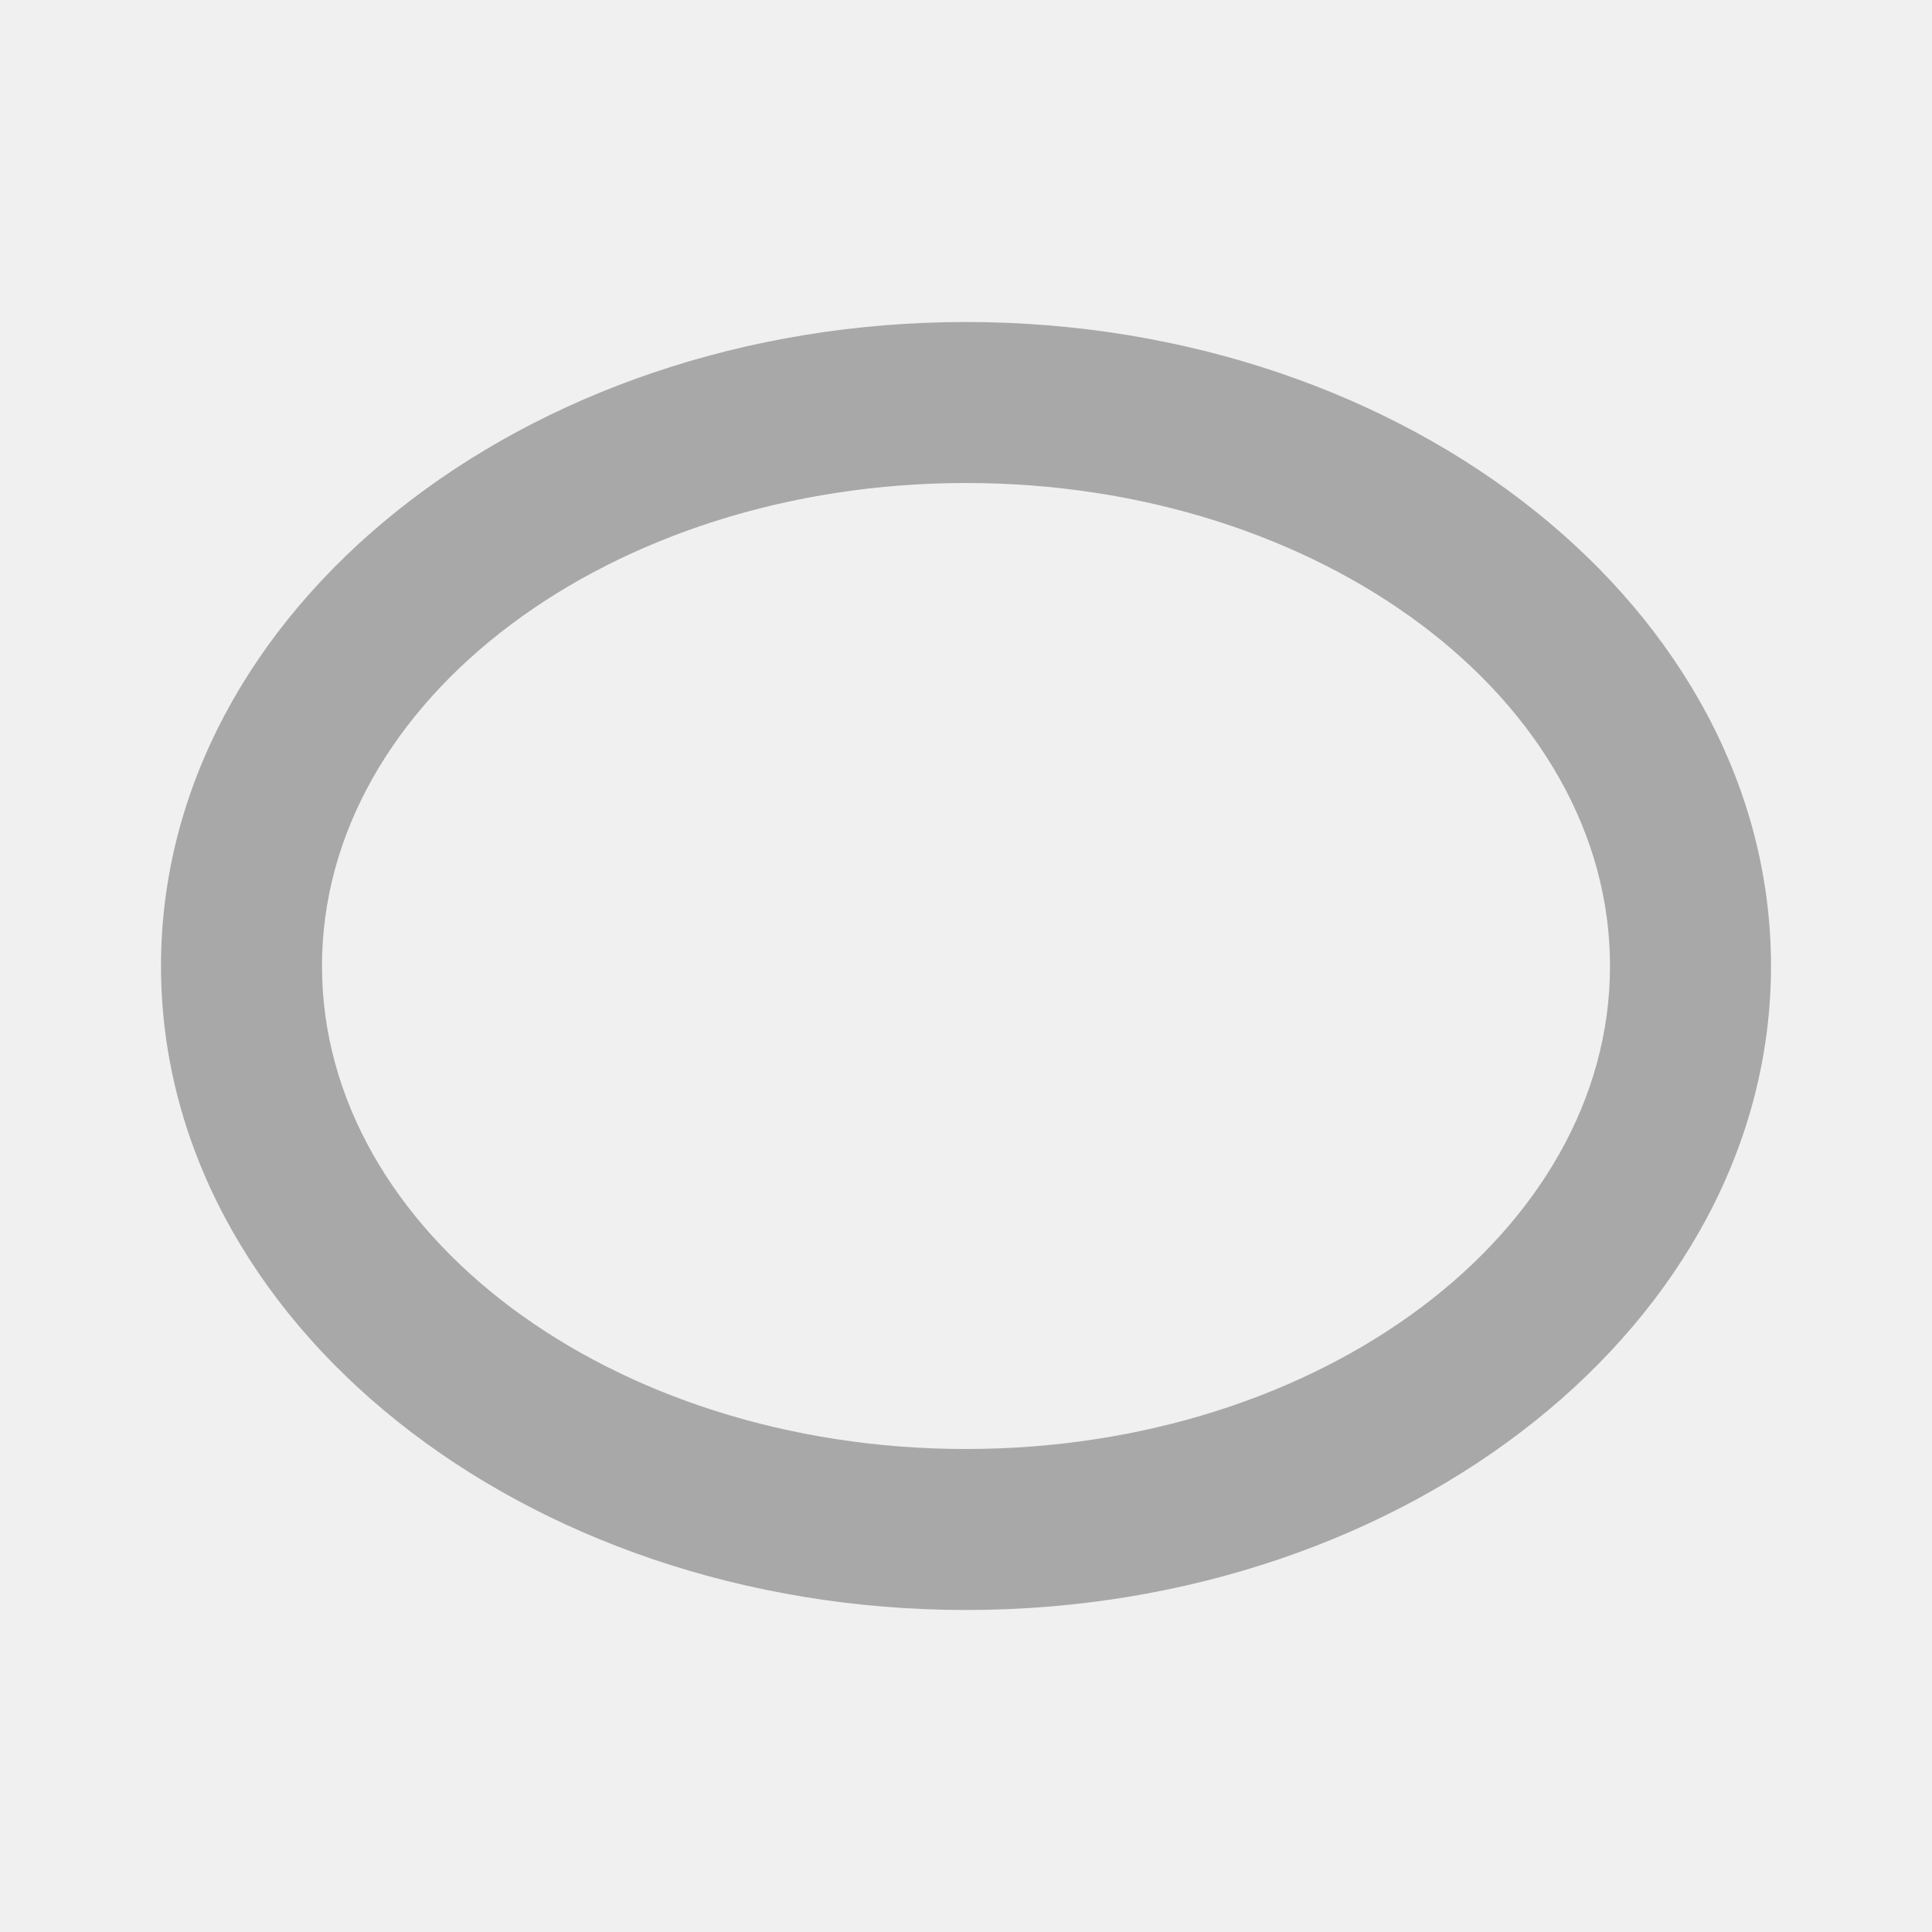
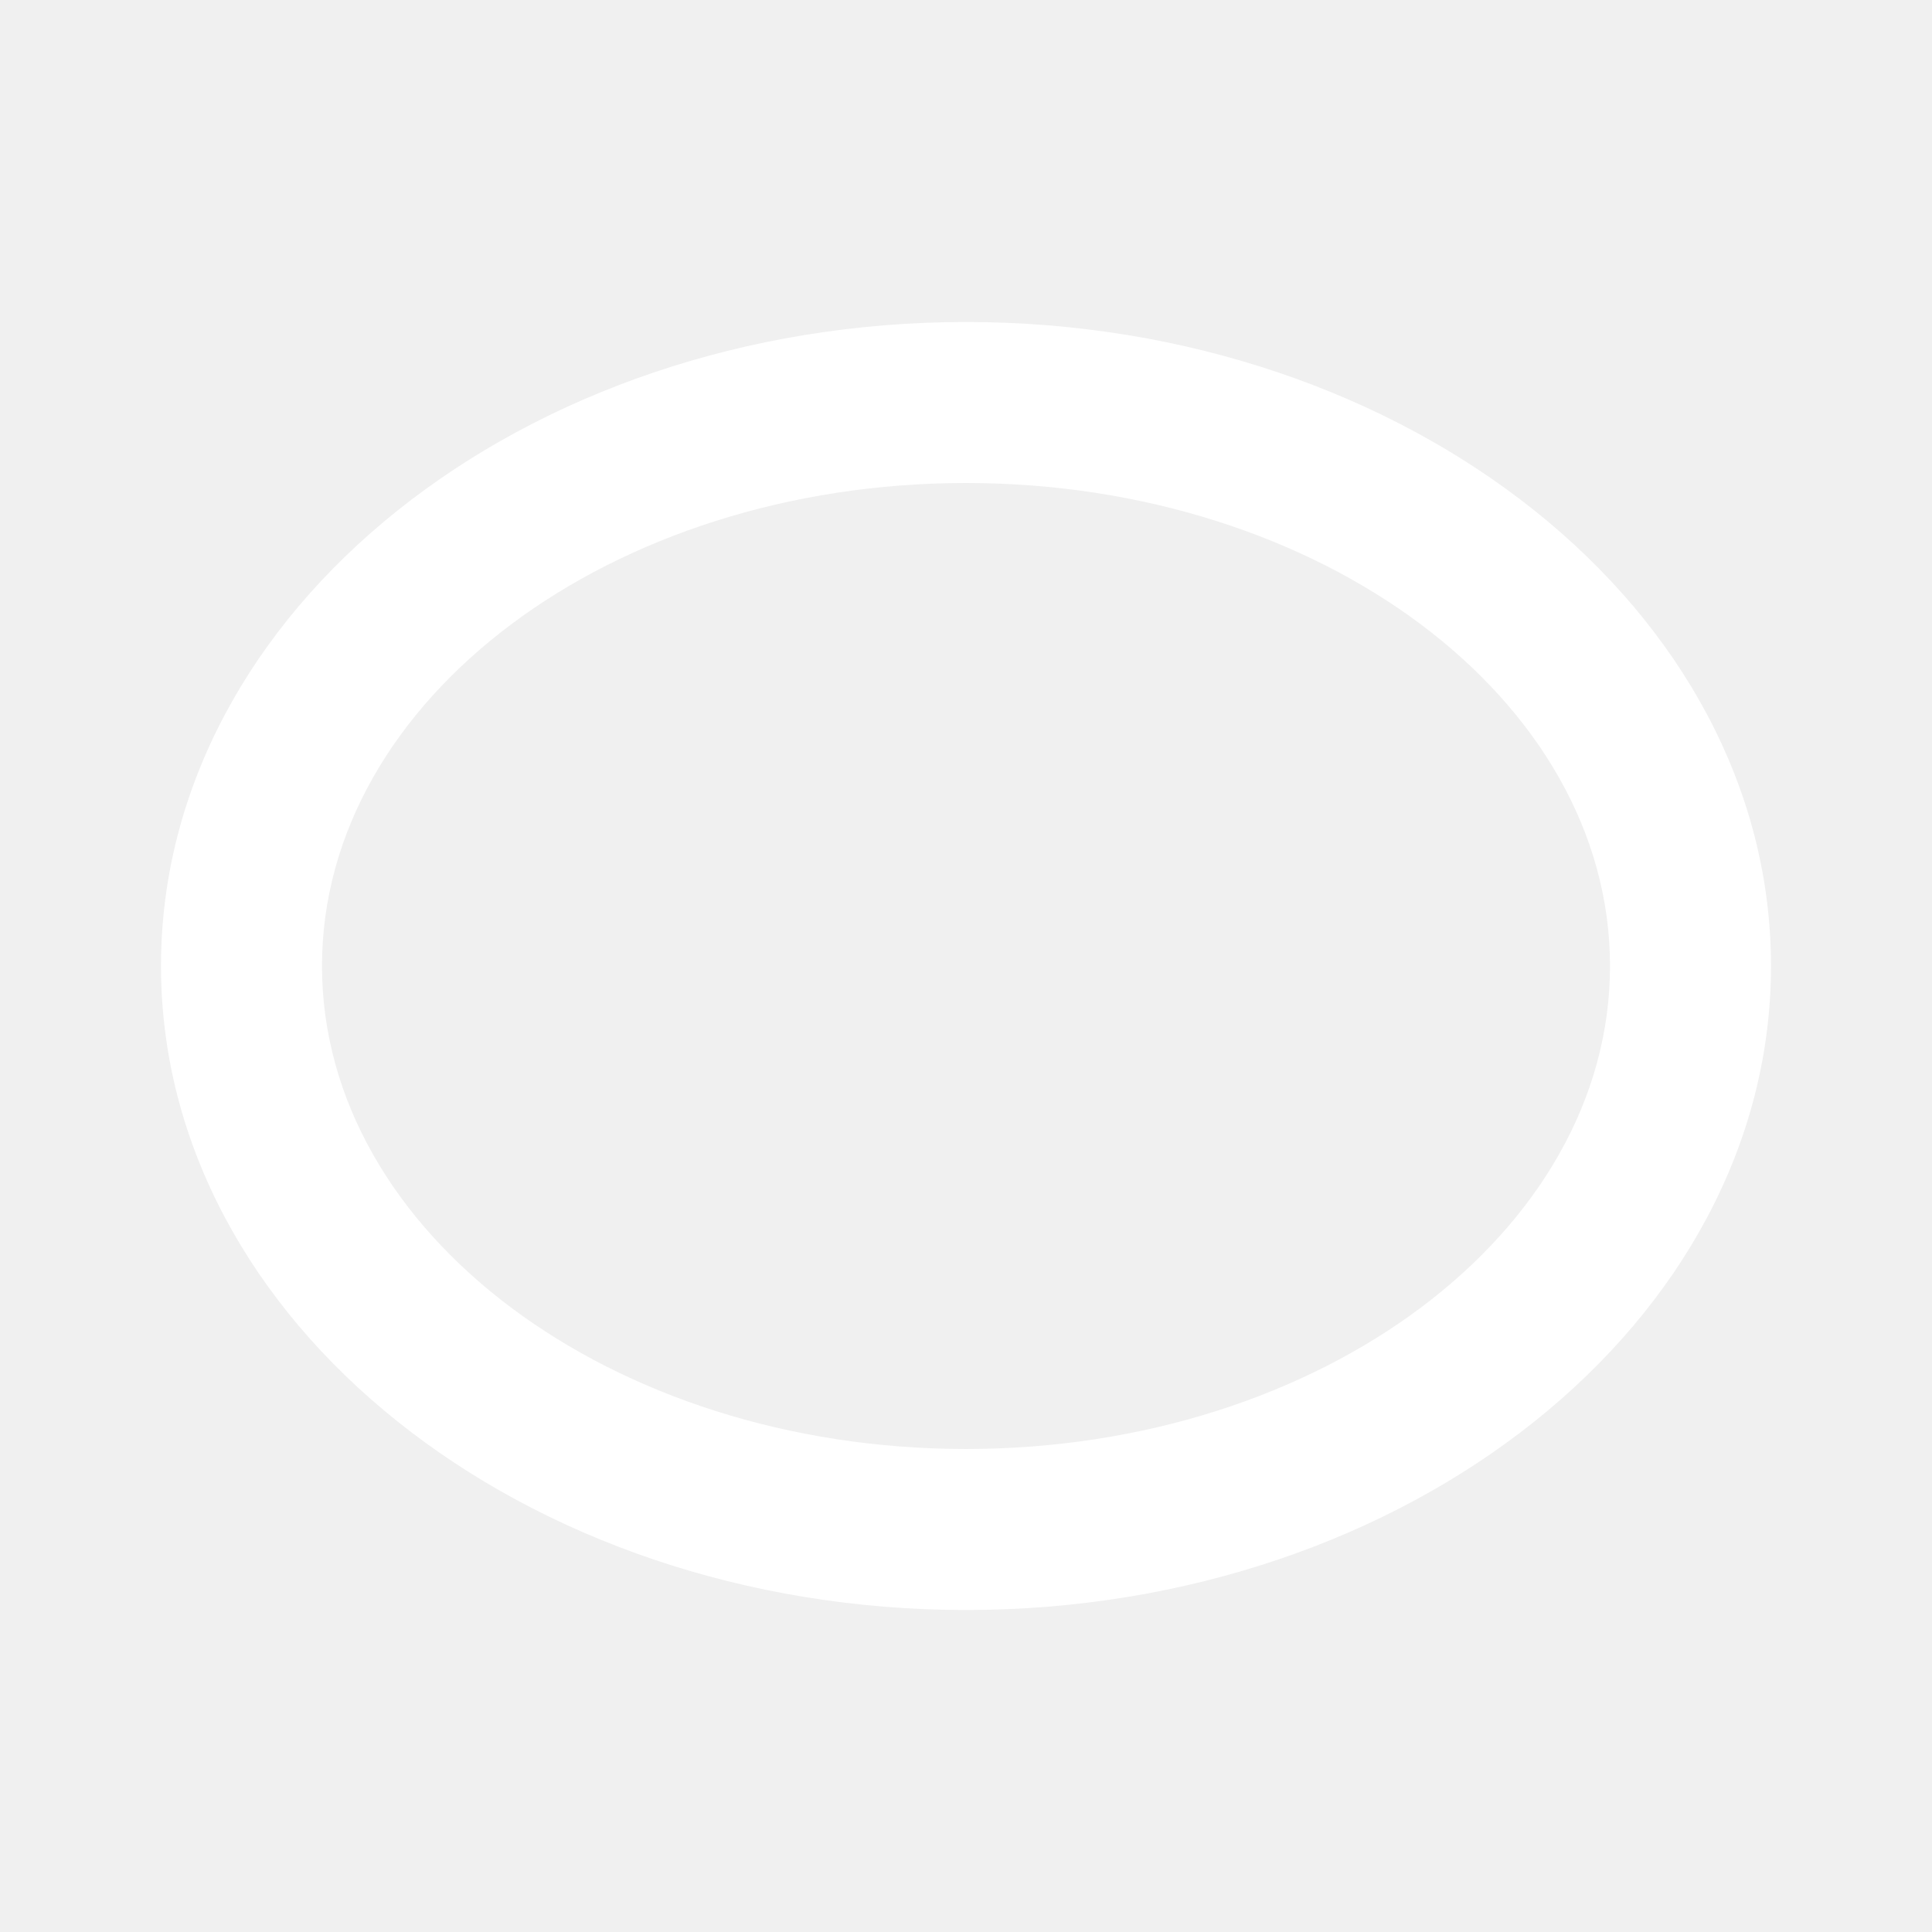
- <svg xmlns="http://www.w3.org/2000/svg" id="mdi-ellipse-outline" viewBox="0 0 24 24" fill="#a8a8a8">
+ <svg xmlns="http://www.w3.org/2000/svg" width="28" height="28" id="mdi-ellipse-outline" viewBox="0 0 24 24" fill="#ffffff">
  <path d="M12,6C16.41,6 20,8.69 20,12C20,15.31 16.41,18 12,18C7.59,18 4,15.31 4,12C4,8.69 7.59,6 12,6M12,4C6.5,4 2,7.58 2,12C2,16.42 6.5,20 12,20C17.5,20 22,16.42 22,12C22,7.58 17.5,4 12,4Z" />
</svg>
